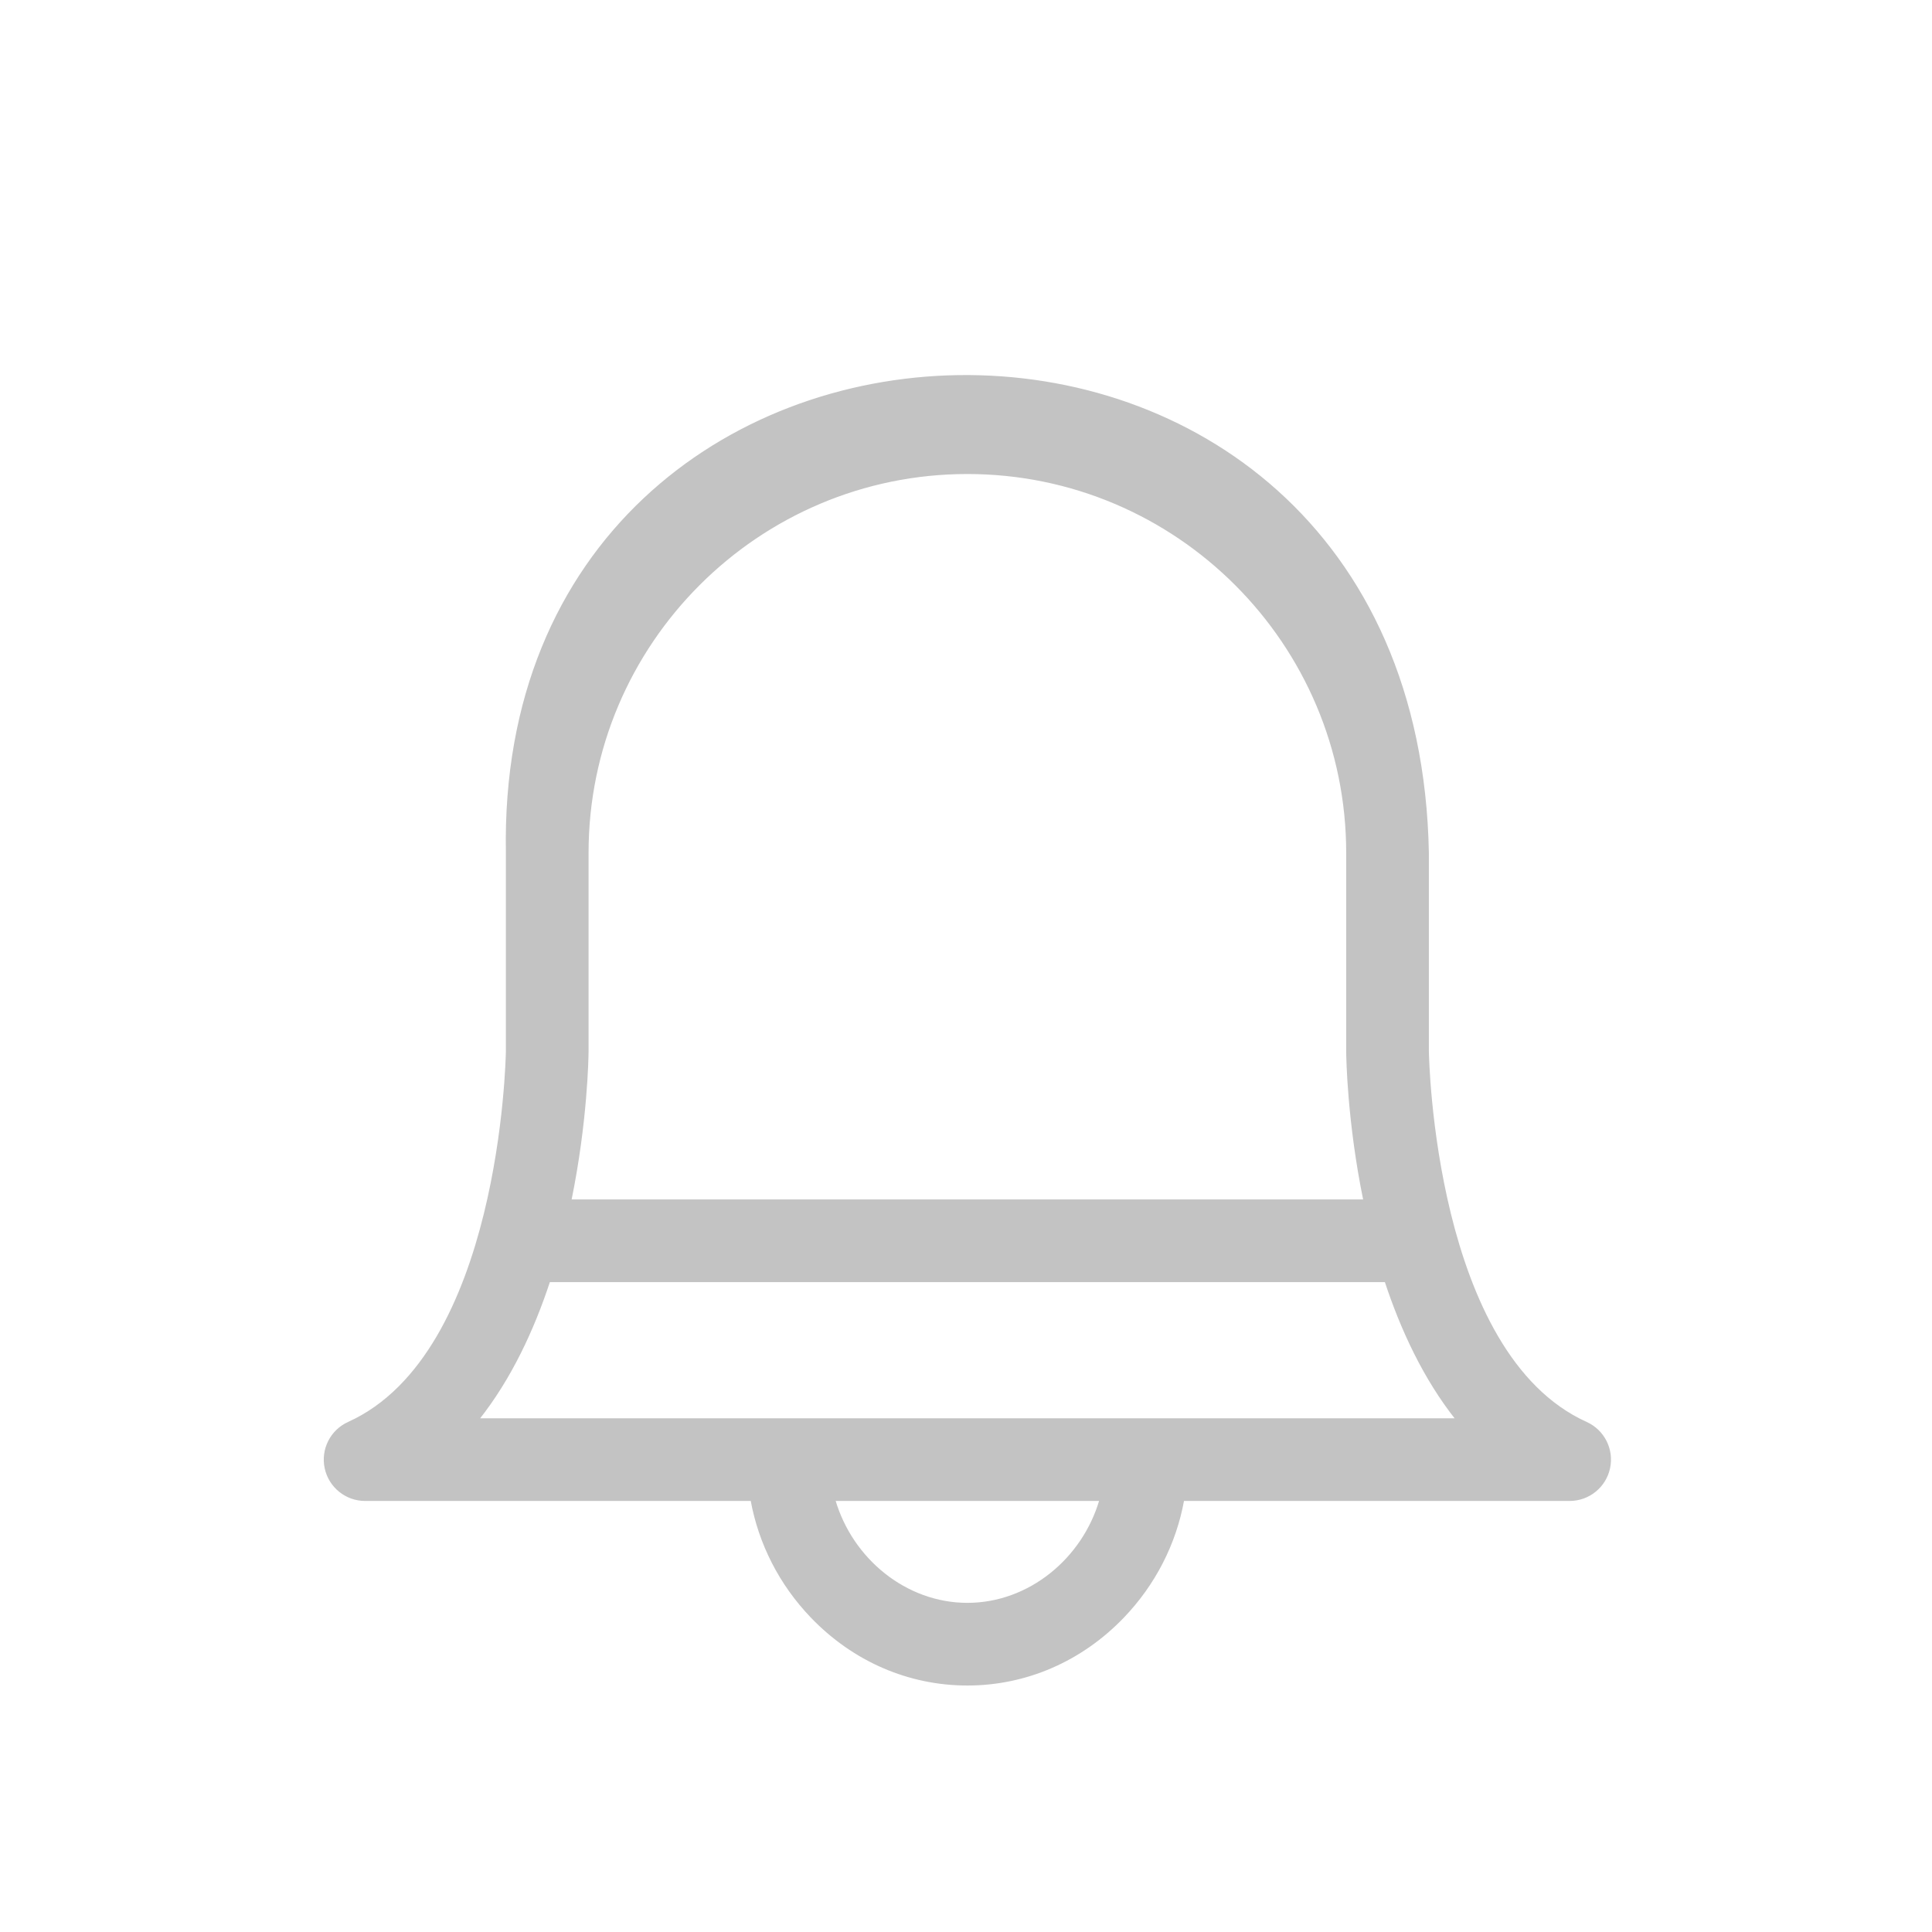
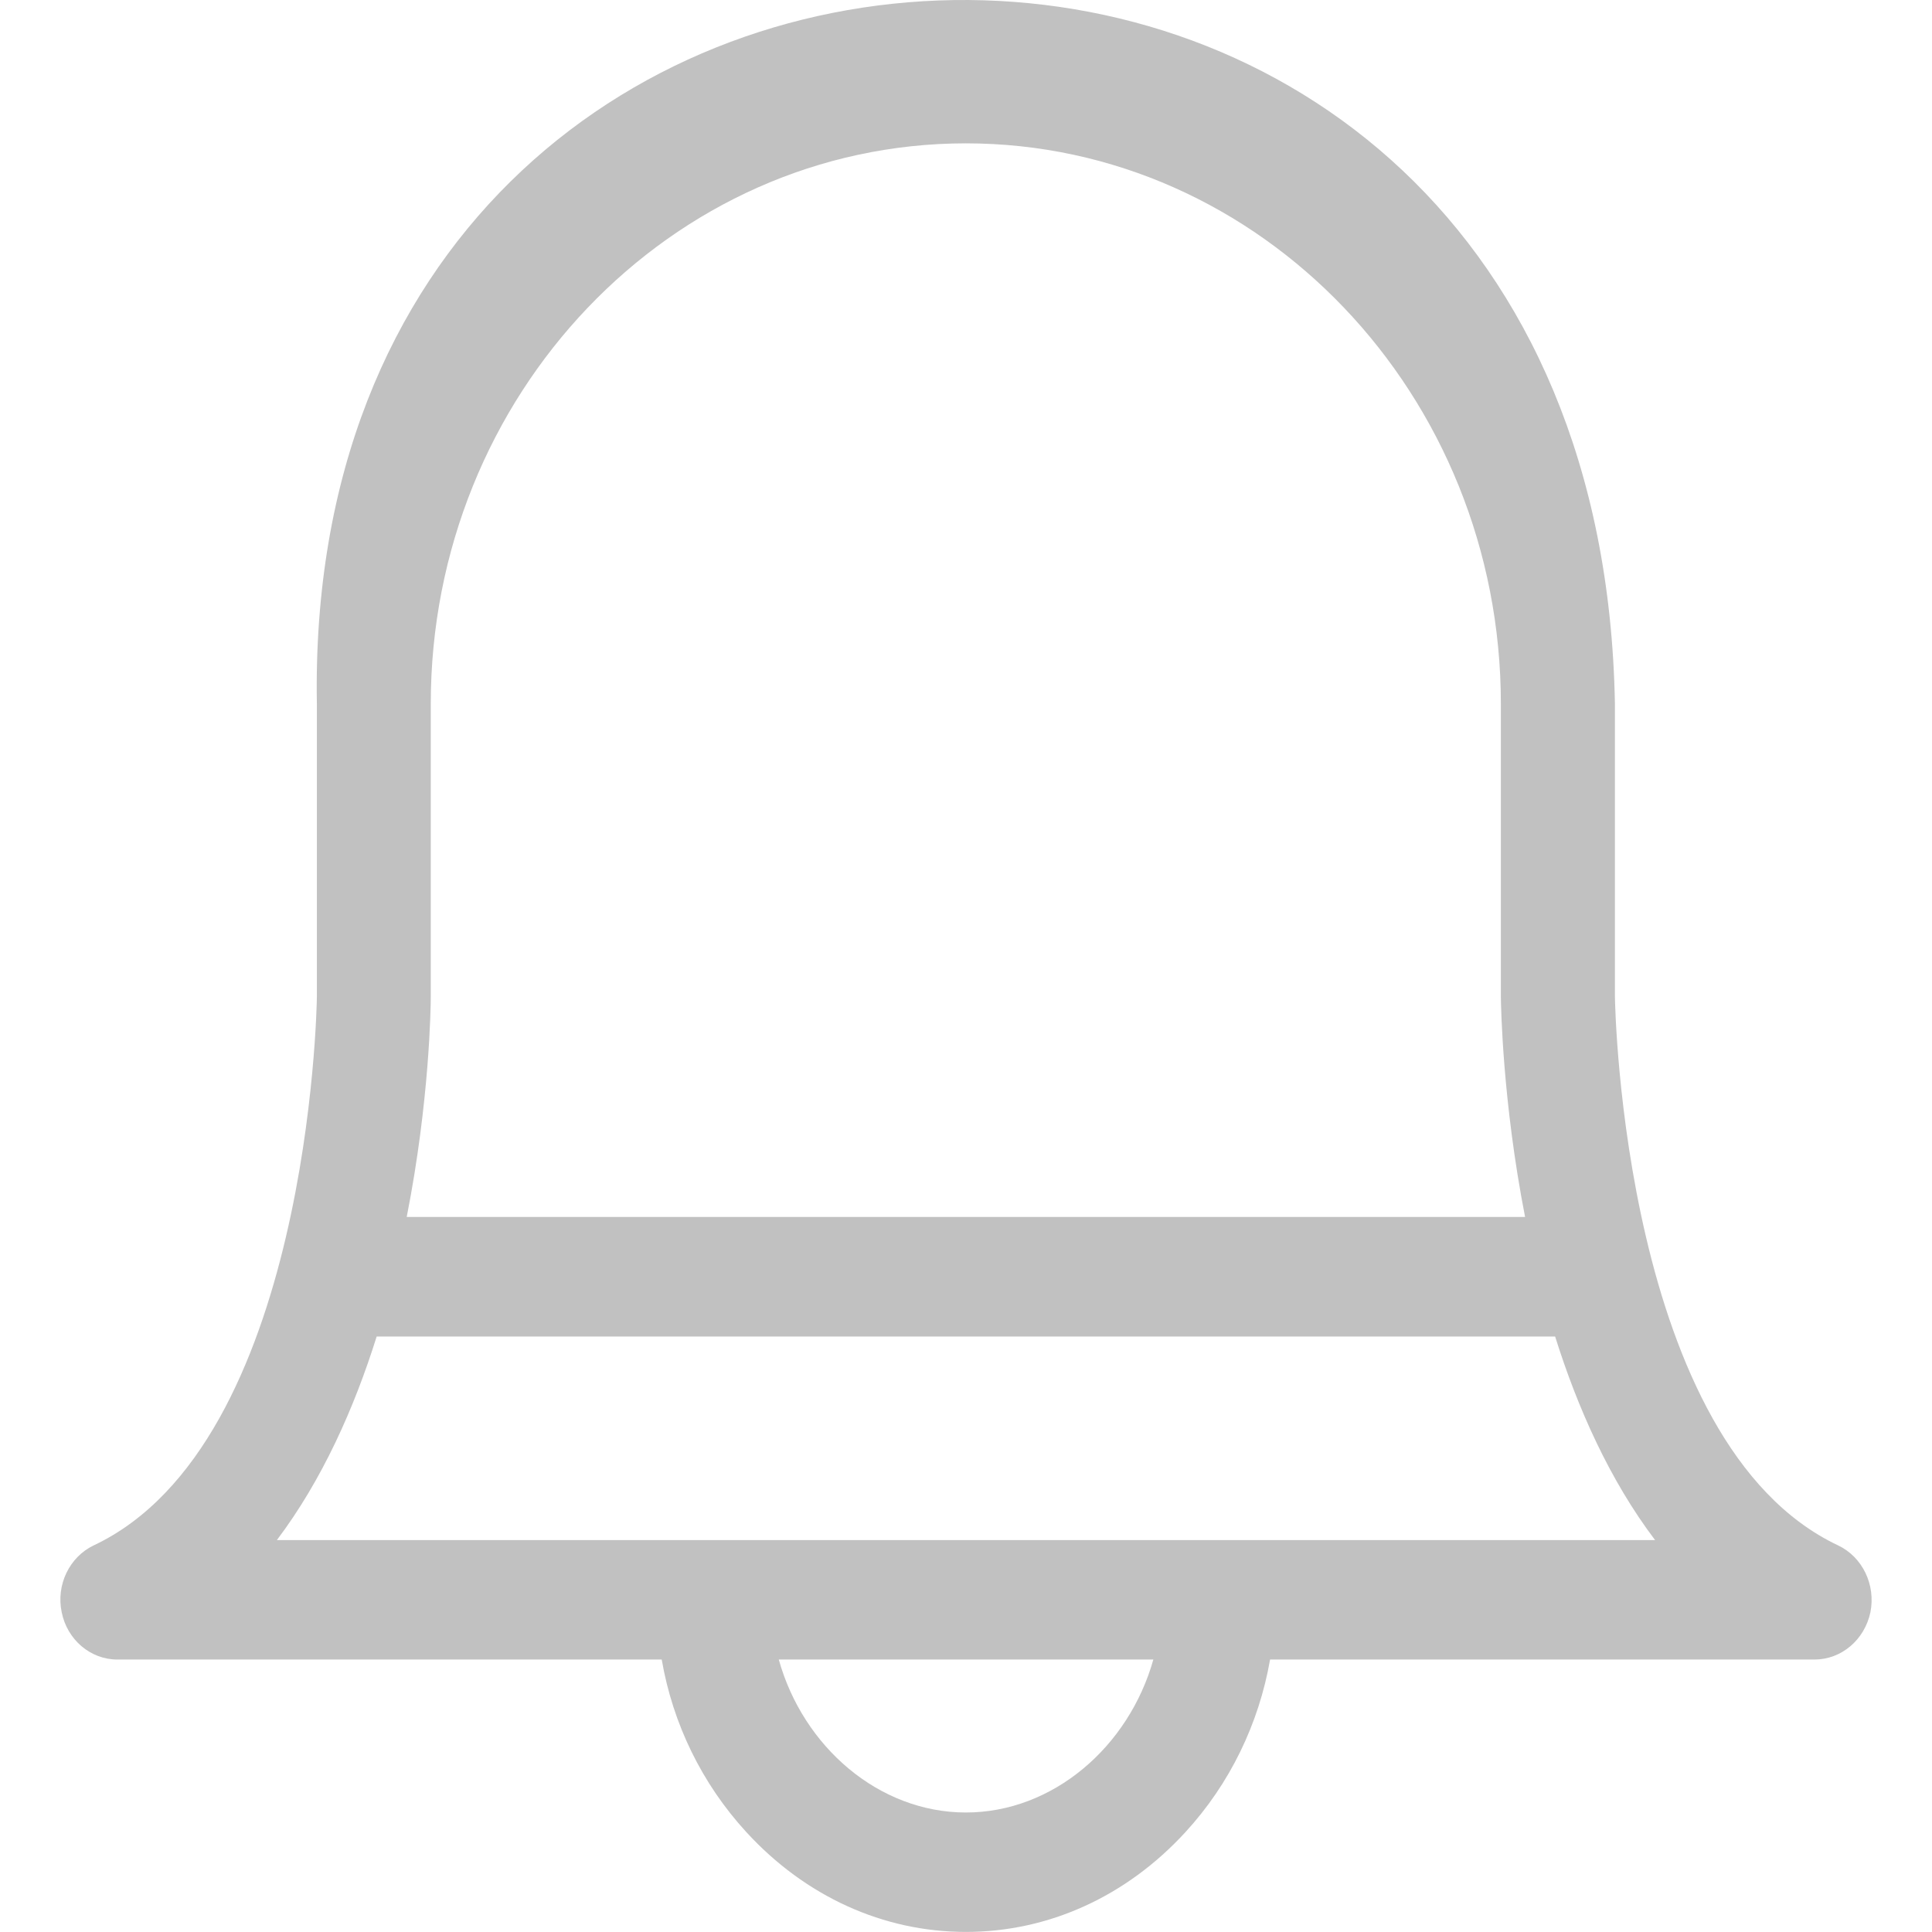
- <svg xmlns="http://www.w3.org/2000/svg" version="1.1" width="1080" height="1080" viewBox="0 0 1080 1080">
+ <svg xmlns="http://www.w3.org/2000/svg" version="1.1" width="1080" height="1080" viewBox="0 0 15 16">
+   <defs />
  <g transform="matrix(1 0 0 1 540 540)" id="614e5d18-7a08-4692-9bfb-c592949b8292">
    <rect style="stroke: none; stroke-width: 1; stroke-dasharray: none; stroke-linecap: butt; stroke-dashoffset: 0; stroke-linejoin: miter; stroke-miterlimit: 4; fill:#c3c3c3; fill-rule: nonzero; opacity: 1; visibility: hidden;" vector-effect="non-scaling-stroke" x="-540" y="-540" rx="0" ry="0" width="1080" height="1080" />
  </g>
  <g transform="matrix(1 0 0 1 540 540)" id="58fde276-e3ae-4919-bca9-020573a5ffb2" />
  <g transform="matrix(1 0 0 1 540 540)">
    <g style="" vector-effect="non-scaling-stroke">
      <g transform="matrix(1 0 0 1 0 0)">
        <rect style="stroke: none; stroke-width: 1; stroke-dasharray: none; stroke-linecap: butt; stroke-dashoffset: 0; stroke-linejoin: miter; stroke-miterlimit: 4; fill:#c3c3c3; fill-rule: nonzero; opacity: 1; visibility: hidden;" vector-effect="non-scaling-stroke" x="-540" y="-540" rx="0" ry="0" width="1080" height="1080" />
      </g>
      <g transform="matrix(1.31 0 0 1.31 0.77 0.86)">
-         <path style="stroke: #c3c3c3; stroke-width: 1; stroke-dasharray: none; stroke-linecap: butt; stroke-dashoffset: 0; stroke-linejoin: miter; stroke-miterlimit: 4; fill-rule: nonzero; opacity: 1; fill: #c3c3c3;" vector-effect="non-scaling-stroke" d="M 570.107 500.254 C 505.07 470.883 502.596 344.813 502.548 341.632 L 502.548 257.054 C 497.356 -19.907 104.564 -8.58 109.455 257.052 L 109.455 341.63 C 109.409 344.811 106.933 470.881 41.894 500.252 C 34.485 503.599 30.413 511.664 32.126 519.612 C 33.837 527.561 40.866 533.238 48.997 533.238 L 213.877 533.238 C 217.257 551.832 226.049 569.13 239.496 583.141 C 257.356 601.749 280.975 611.997 305.998 611.997 C 331.023 611.997 354.642 601.749 372.5 583.141 C 385.949 569.129 394.741 551.83 398.119 533.238 L 562.999 533.238 C 571.13 533.238 578.158 527.562 579.871 519.612 C 581.586 511.664 577.516 503.6 570.107 500.254 Z M 484.434 439.859 C 491.271 460.587 500.952 481.403 514.68 498.725 L 97.32 498.725 C 111.046 481.405 120.727 460.59 127.564 439.859 L 484.434 439.859 Z M 143.97 341.736 L 143.97 257.051 C 143.97 167.708 216.656 95.022 306.001 95.022 C 395.346 95.022 468.032 167.708 468.032 257.051 L 468.032 341.877 C 468.055 344.473 468.459 371.756 475.335 405.342 L 136.663 405.342 C 143.543 371.724 143.949 344.393 143.97 341.736 Z M 306.001 577.485 C 279.66 577.485 256.671 558.493 249.292 533.239 L 362.708 533.239 C 355.329 558.493 332.344 577.485 306.001 577.485 Z" stroke-linecap="round" transform=" translate(-306, -306)" />
+         <path style="stroke-width: 1; stroke-dasharray: none; stroke-linecap: butt; stroke-dashoffset: 0; stroke-linejoin: miter; stroke-miterlimit: 4; fill-rule: nonzero; opacity: 1; fill: rgb(193, 193, 193);" vector-effect="non-scaling-stroke" d="M -401.564 -403.101 C -402.921 -403.743 -402.973 -406.501 -402.974 -406.57 L -402.974 -408.42 C -403.082 -414.477 -411.282 -414.229 -411.18 -408.42 L -411.18 -406.57 C -411.18 -406.501 -411.232 -403.743 -412.59 -403.101 C -412.744 -403.028 -412.83 -402.851 -412.793 -402.677 C -412.758 -402.504 -412.611 -402.379 -412.442 -402.379 L -409 -402.379 C -408.93 -401.973 -408.746 -401.594 -408.465 -401.288 C -408.092 -400.881 -407.599 -400.657 -407.077 -400.657 C -406.555 -400.657 -406.062 -400.881 -405.689 -401.288 C -405.408 -401.594 -405.225 -401.973 -405.154 -402.379 L -401.712 -402.379 C -401.543 -402.379 -401.396 -402.503 -401.359 -402.677 C -401.324 -402.851 -401.409 -403.028 -401.564 -403.101 Z M -403.352 -404.421 C -403.21 -403.969 -403.007 -403.513 -402.72 -403.134 L -411.433 -403.134 C -411.147 -403.513 -410.944 -403.968 -410.802 -404.421 L -403.352 -404.421 Z M -410.46 -406.568 L -410.46 -408.42 C -410.46 -410.374 -408.942 -411.964 -407.077 -411.964 C -405.212 -411.964 -403.695 -410.374 -403.695 -408.42 L -403.695 -406.565 C -403.694 -406.508 -403.685 -405.911 -403.542 -405.177 L -410.612 -405.177 C -410.467 -405.912 -410.46 -406.509 -410.46 -406.568 Z M -407.077 -401.412 C -407.627 -401.412 -408.106 -401.827 -408.26 -402.379 L -405.892 -402.379 C -406.047 -401.827 -406.527 -401.412 -407.077 -401.412 Z" stroke-linecap="round" />
      </g>
    </g>
  </g>
</svg>
